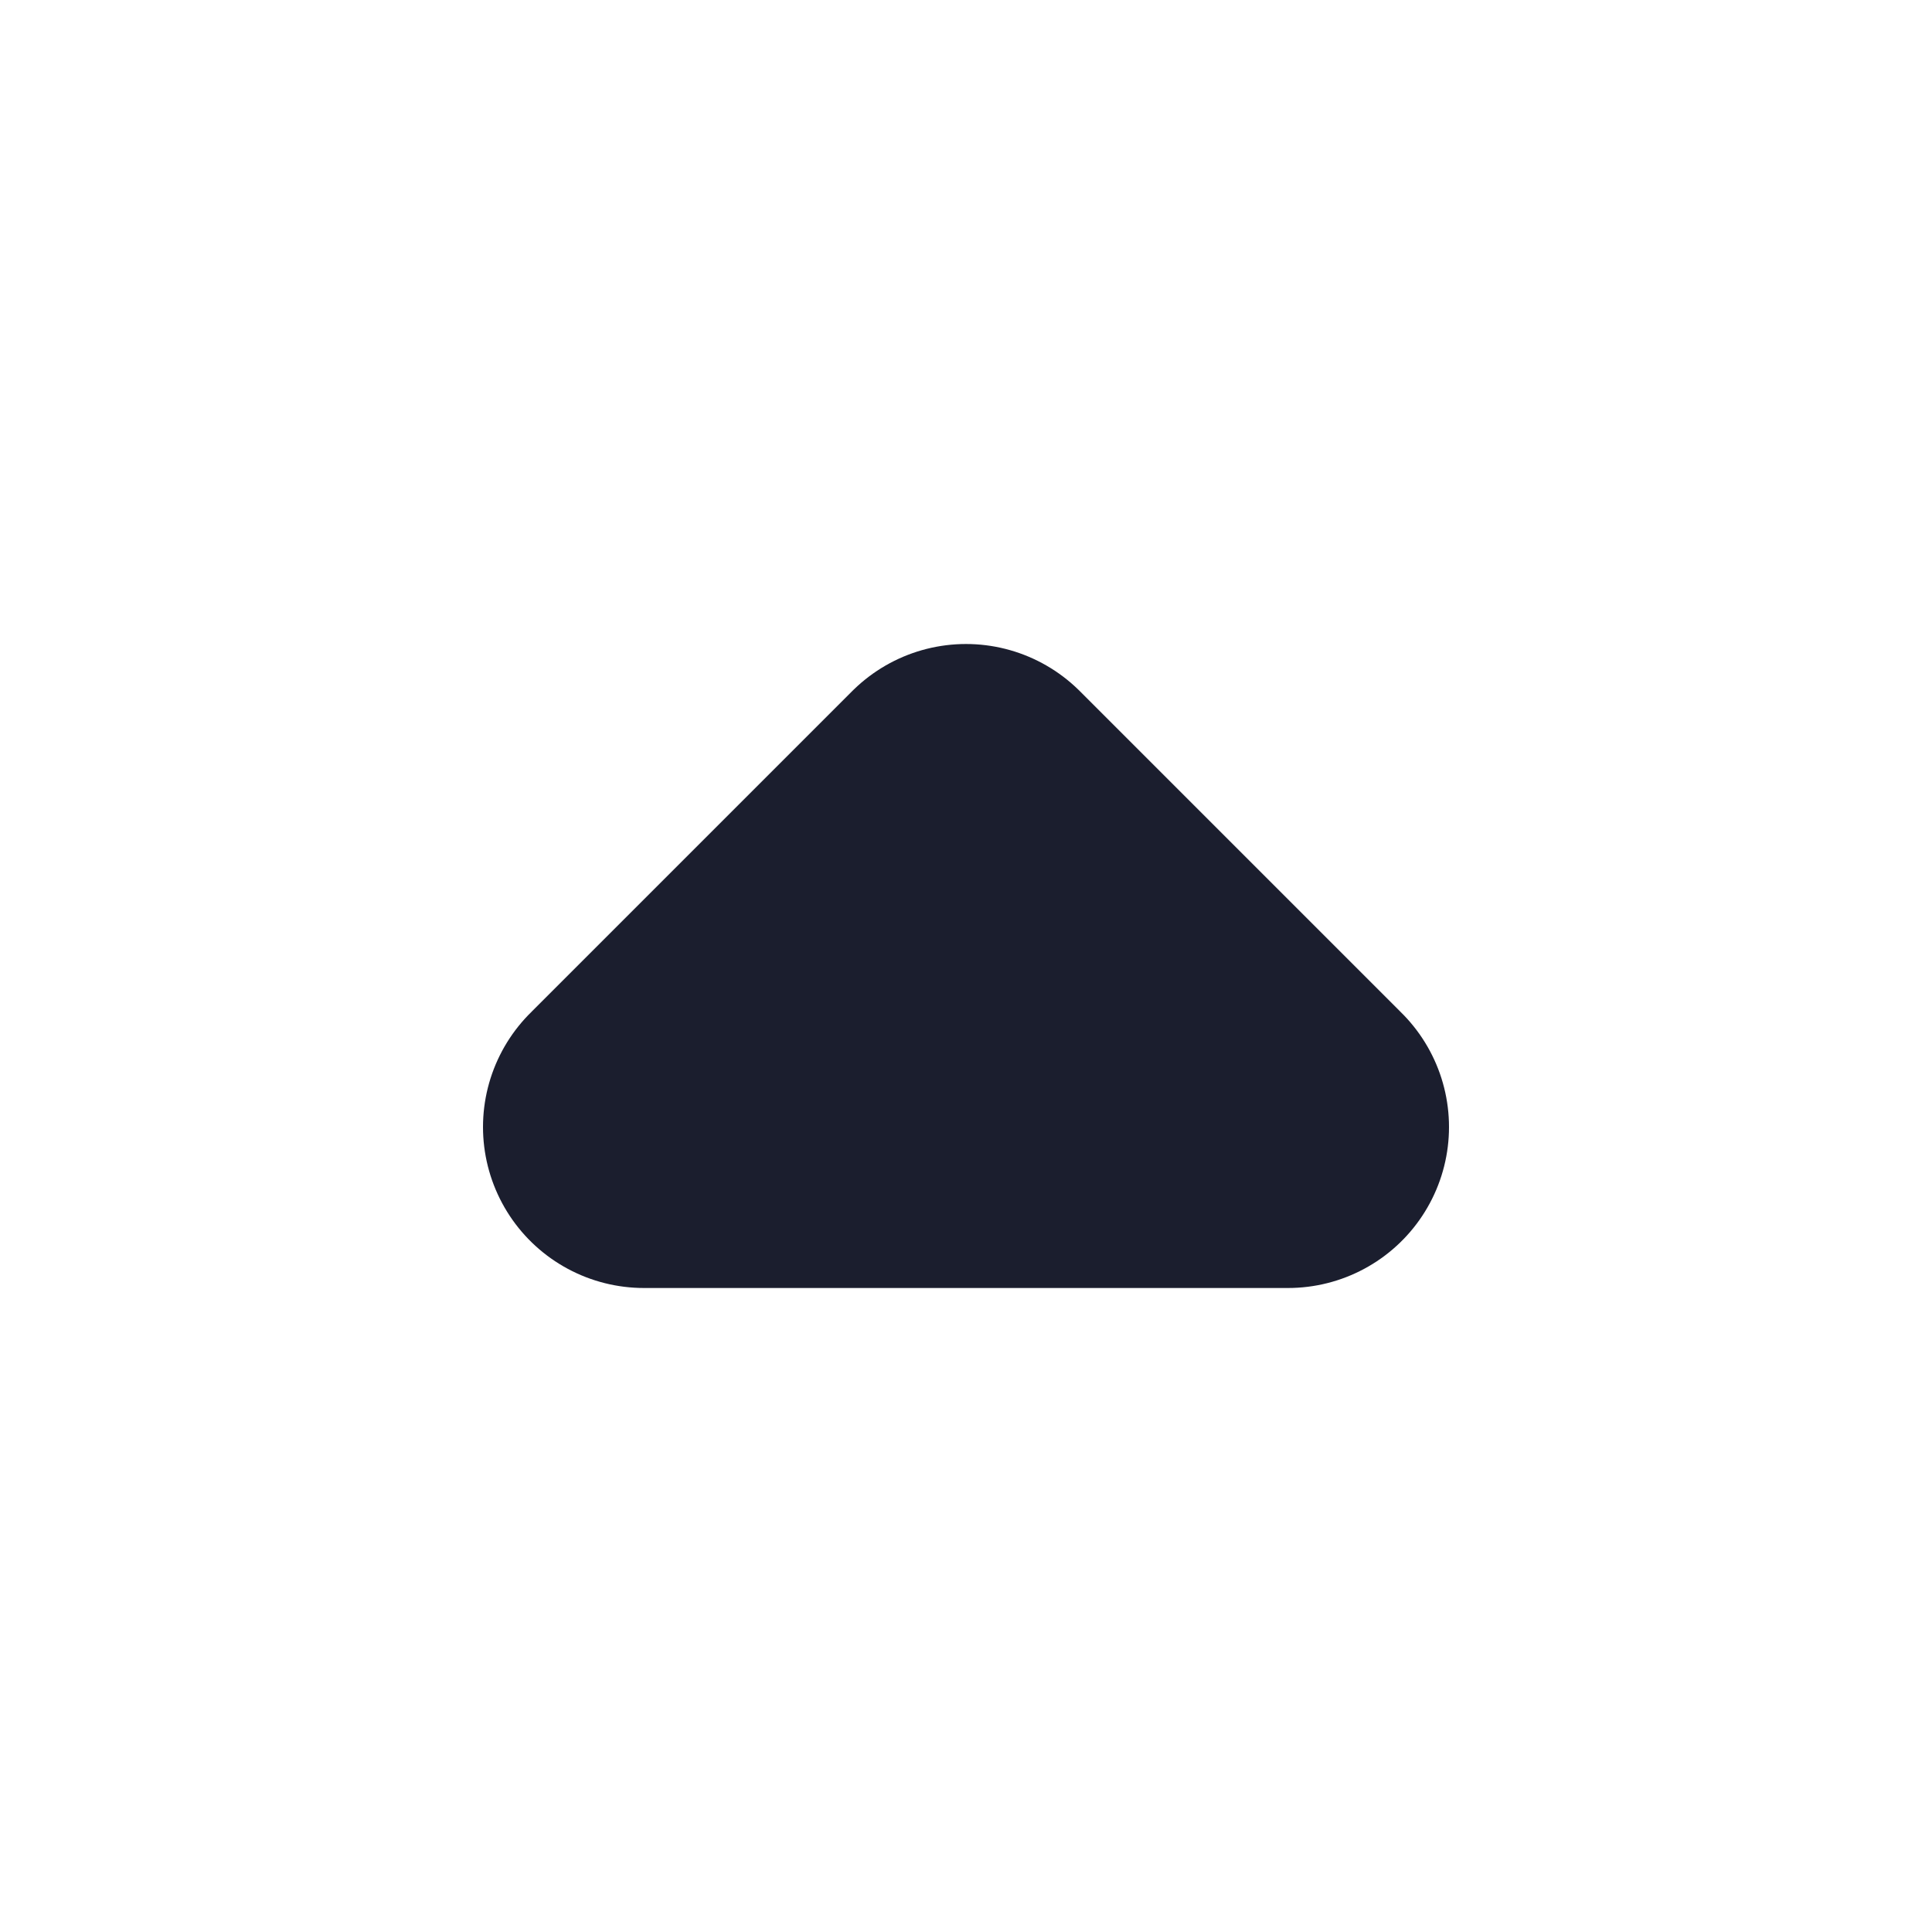
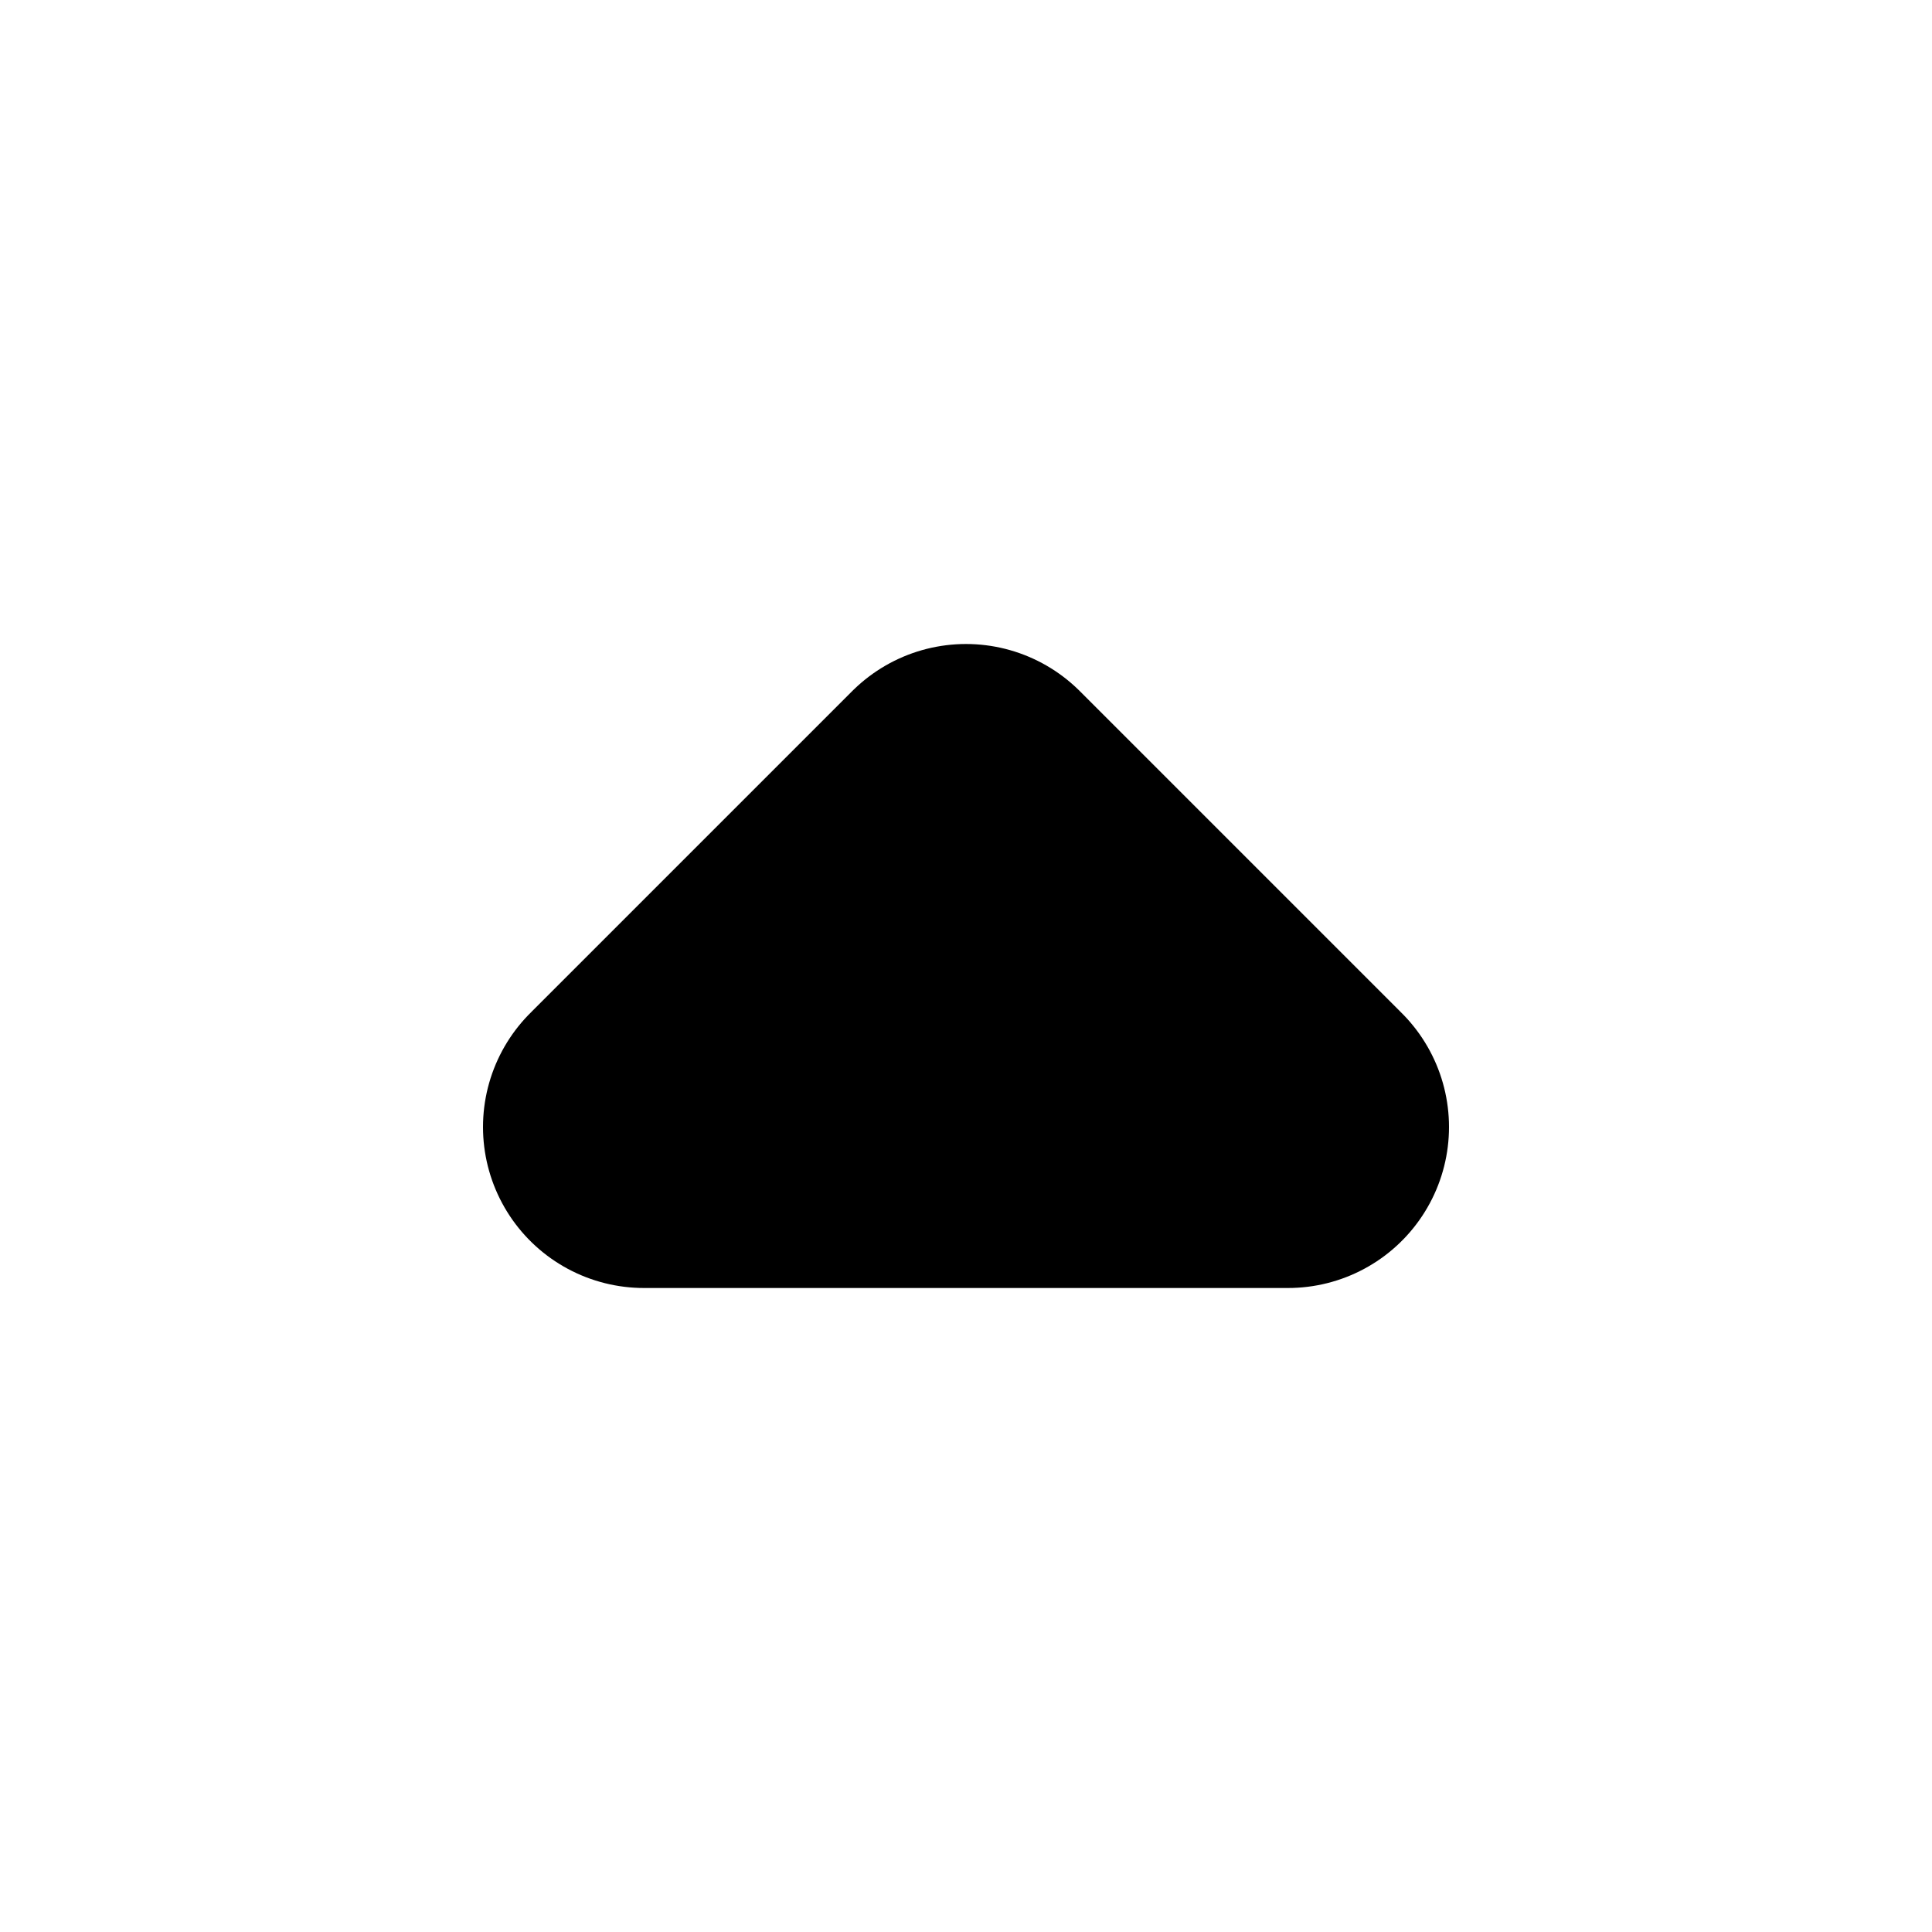
<svg xmlns="http://www.w3.org/2000/svg" viewBox="0 0 12 12" fill="none">
-   <path d="M6 5L4 7L8 7L6 5Z" fill="#1B1E2E" stroke="#1B1E2E" stroke-width="2" stroke-linecap="round" stroke-linejoin="round" />
+   <path d="M6 5L4 7L8 7L6 5Z" fill="currentColor" stroke="currentColor" stroke-width="2" stroke-linecap="round" stroke-linejoin="round" class="icon-dark" />
</svg>
